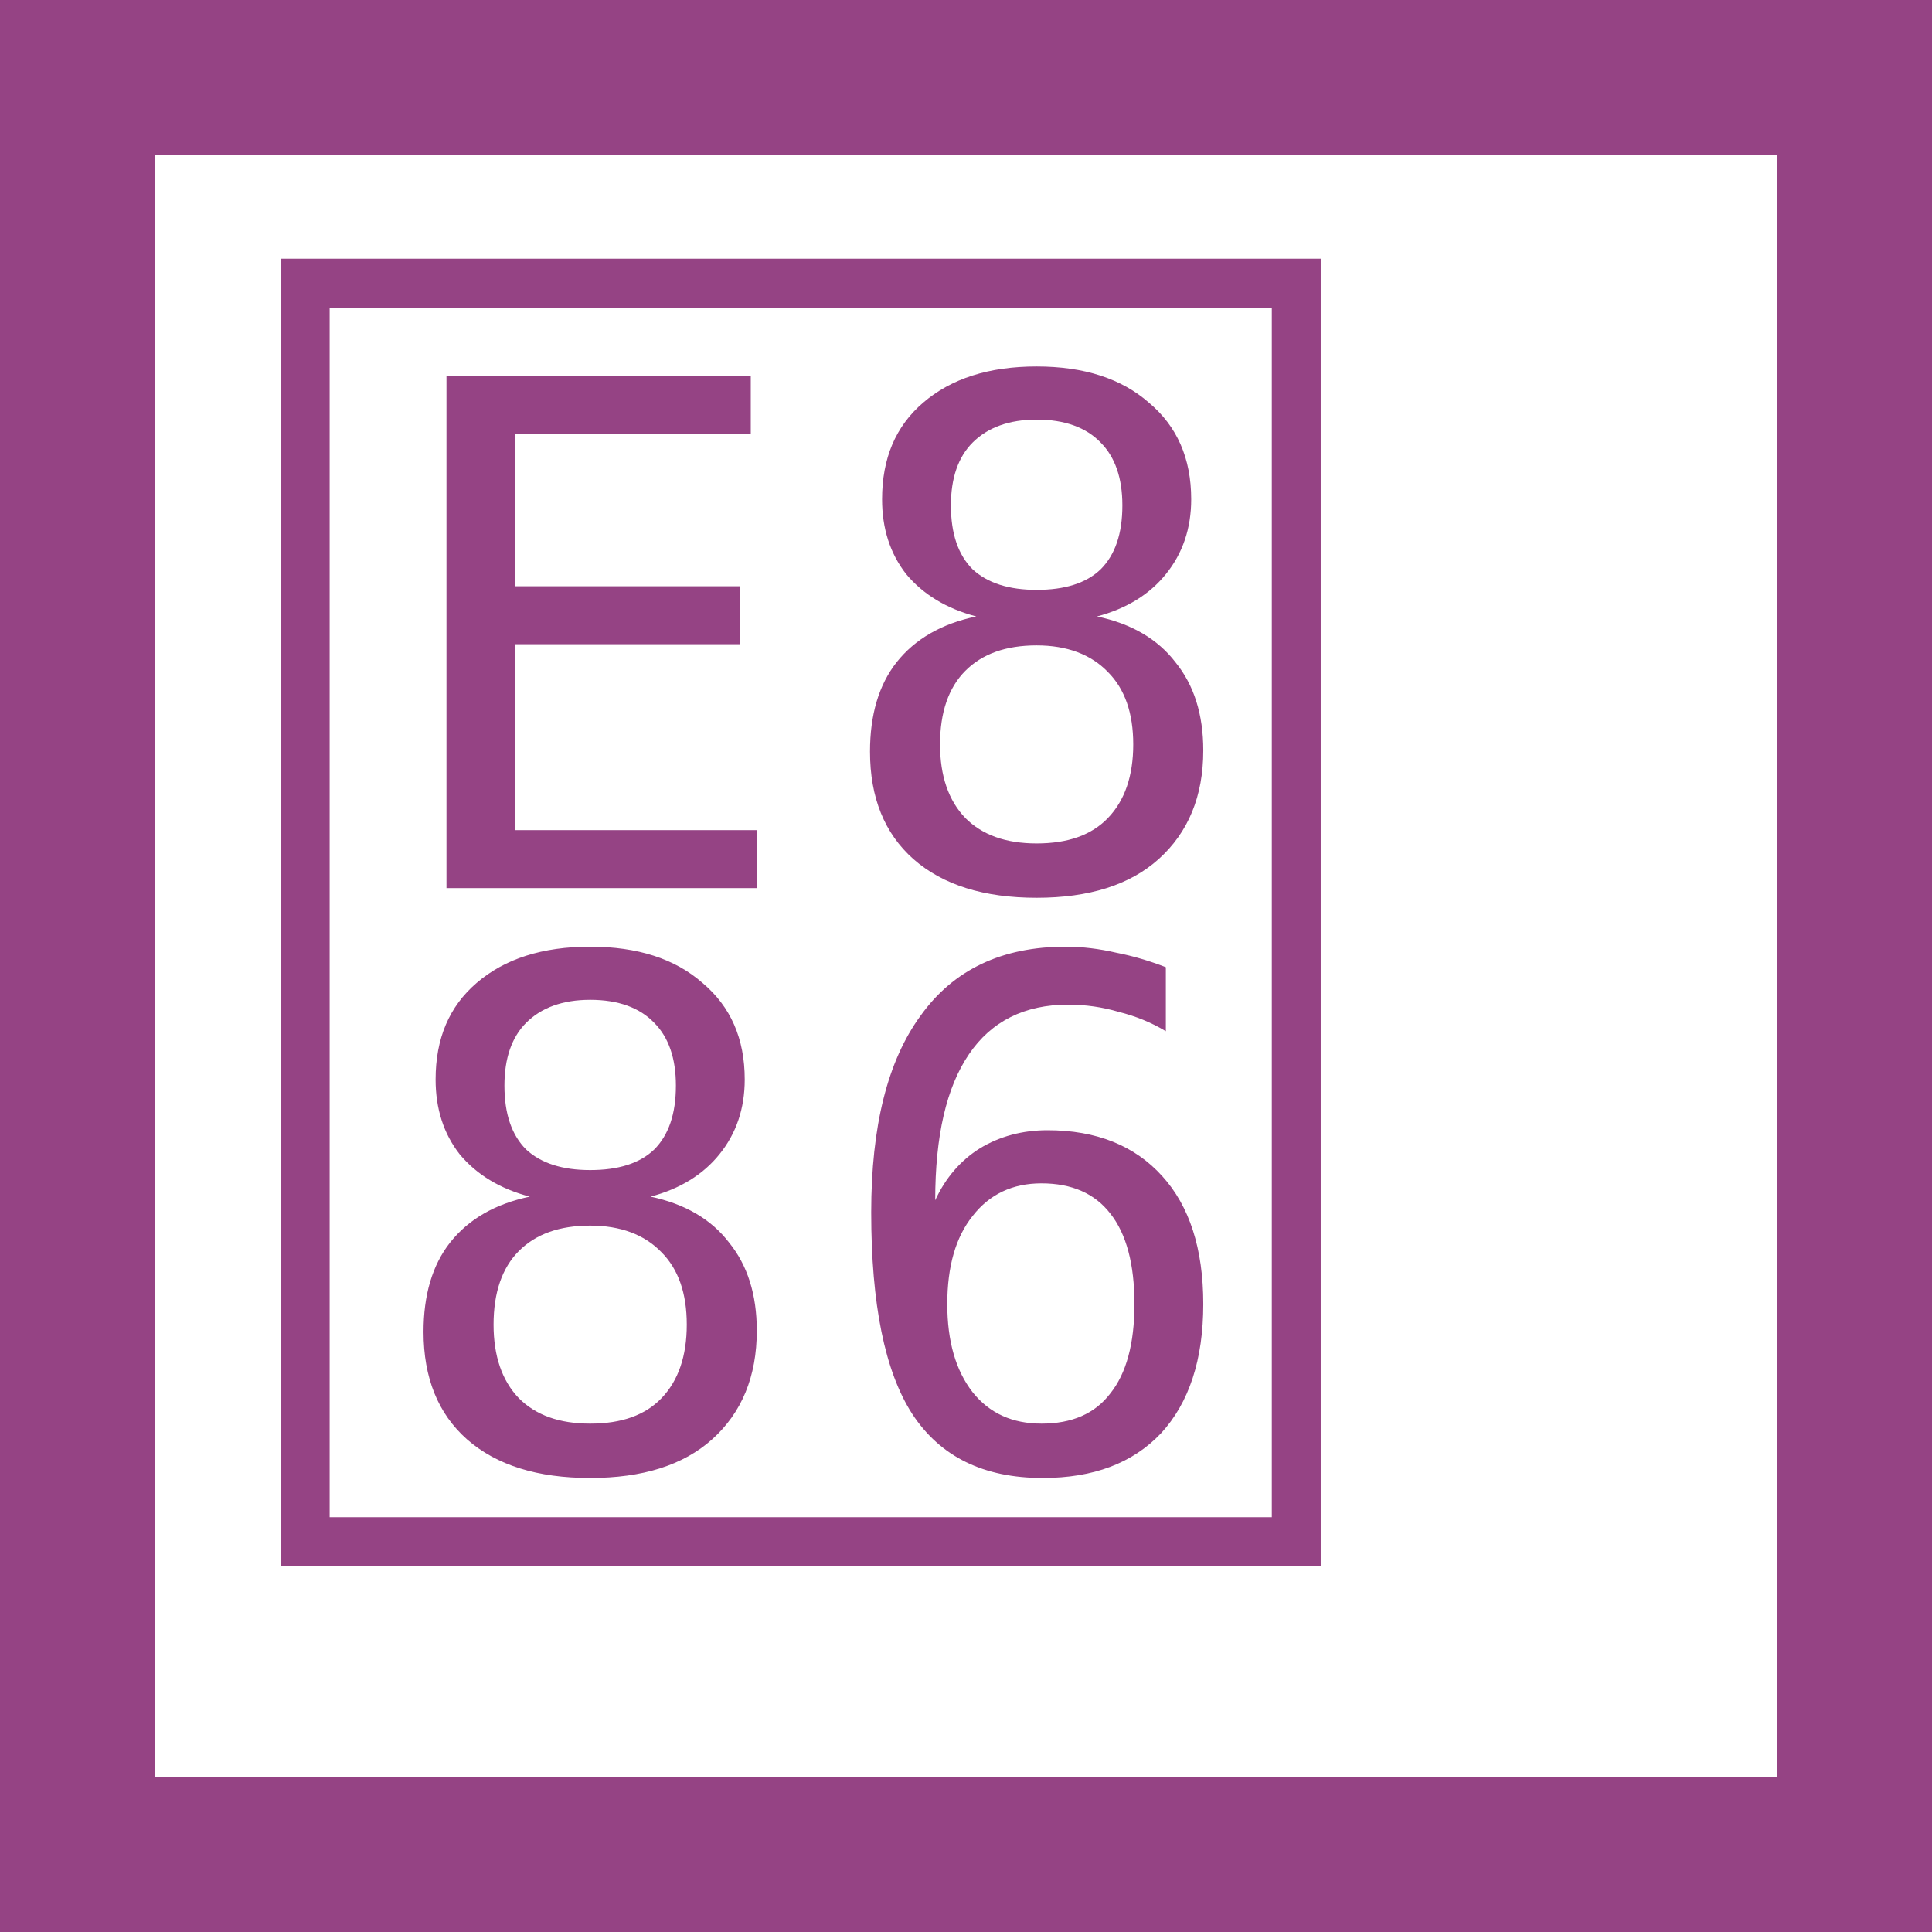
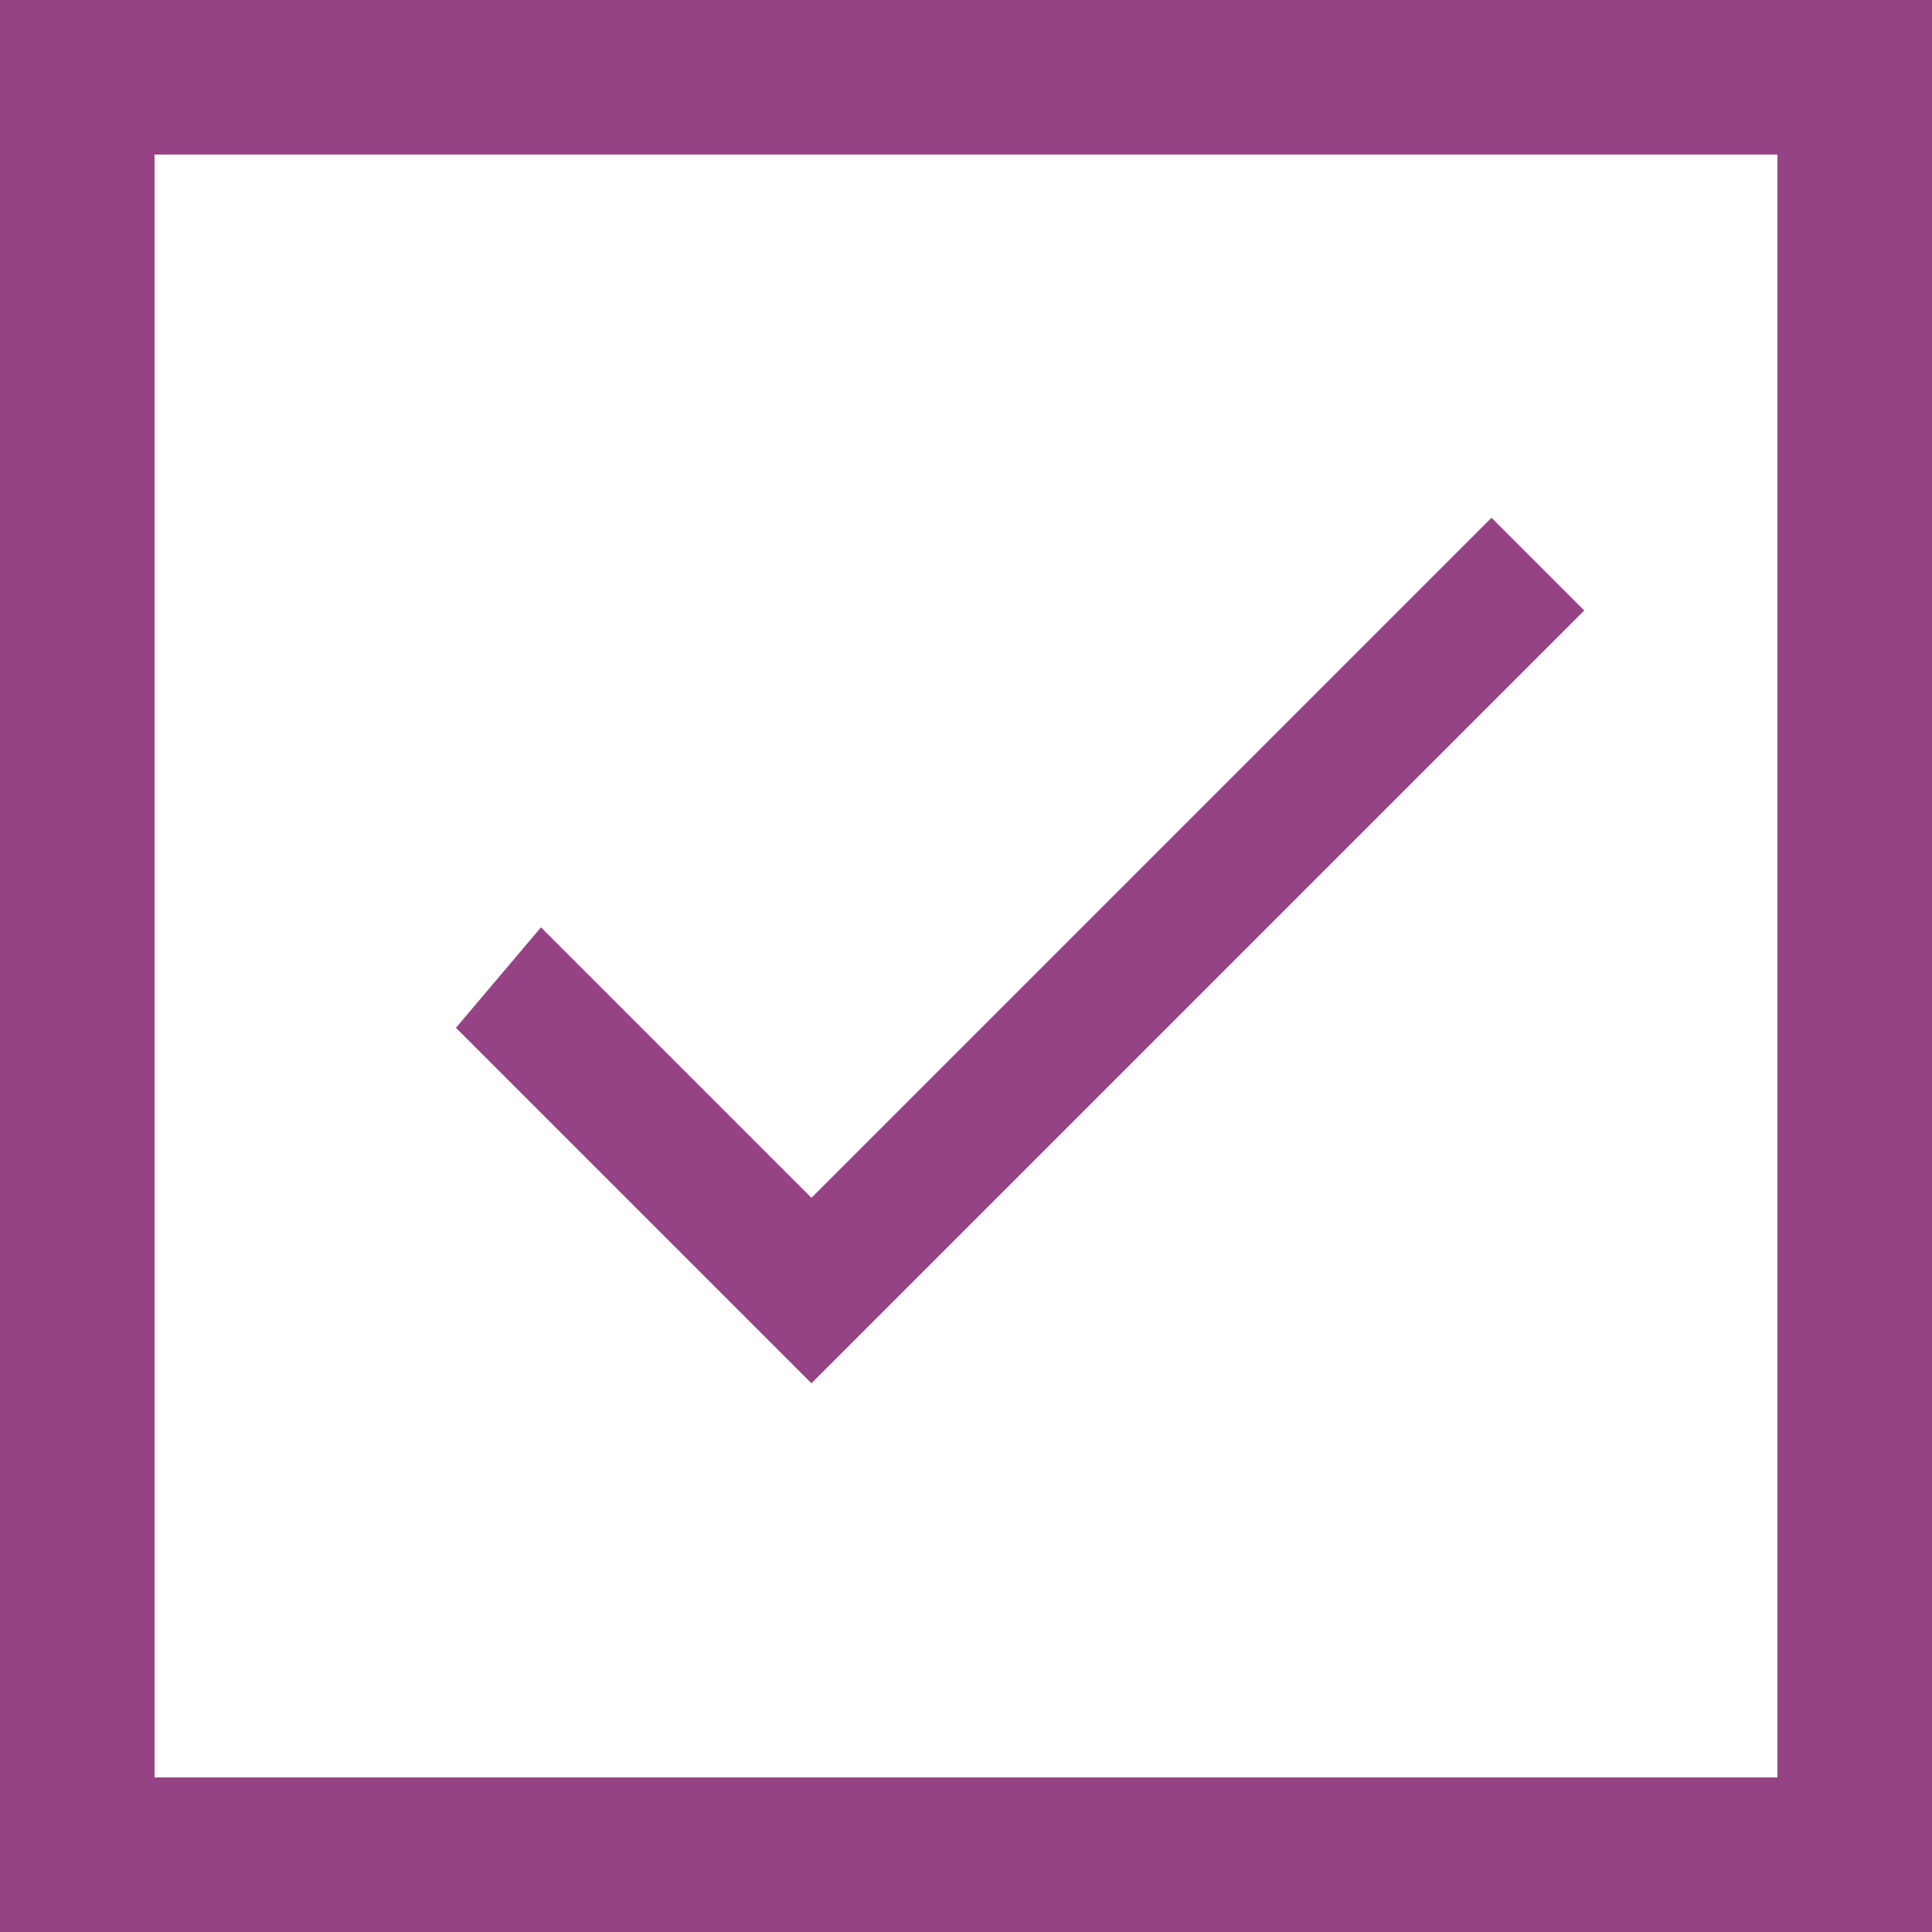
- <svg xmlns="http://www.w3.org/2000/svg" width="25px" height="25px" viewBox="0 0 25 25" version="1.1">
-   <g id="LEGACYWeb-2.0" stroke="none" stroke-width="1" fill="none" fill-rule="evenodd">
-     <g id="09.-線上報名＿Step-1" transform="translate(-518, -1947)">
+ <svg xmlns="http://www.w3.org/2000/svg" version="1.1" id="圖層_1" x="0px" y="0px" viewBox="0 0 25 25" style="enable-background:new 0 0 25 25;" xml:space="preserve">
+   <style type="text/css">
+ 	.st0{fill-rule:evenodd;clip-rule:evenodd;fill:#FFFFFF;}
+ 	.st1{fill:#954384;}
+ 	.st2{enable-background:new    ;}
+ </style>
+   <g id="LEGACYWeb-2.0">
+     <g id="_x30_9.-線上報名_xFF3F_Step-1" transform="translate(-518, -1947)">
      <g id="check_on" transform="translate(518, 1947)">
-         <rect id="我同意上述工作坊時間以及-隱私權政策聲明" stroke="#954384" stroke-width="2" fill="#FFFFFF" x="1" y="1" width="23" height="23" />
-         <text id="check---material" font-family="material" font-size="20" font-weight="normal" fill="#954384">
-           <tspan x="3" y="19"></tspan>
-         </text>
+         <g>
+           <rect id="我同意上述工作坊時間以及-隱私權政策聲明_1_" x="1" y="1" class="st0" width="23" height="23" />
+           <path class="st1" d="M25,25H0V0h25V25z M2,23h21V2H2V23z" />
+         </g>
+         <g class="st2">
+           <path class="st1" d="M10.5,15.5l8.8-8.8l1.2,1.2l-10,10l-4.6-4.6L7,12L10.5,15.5z" />
+         </g>
      </g>
    </g>
  </g>
</svg>
